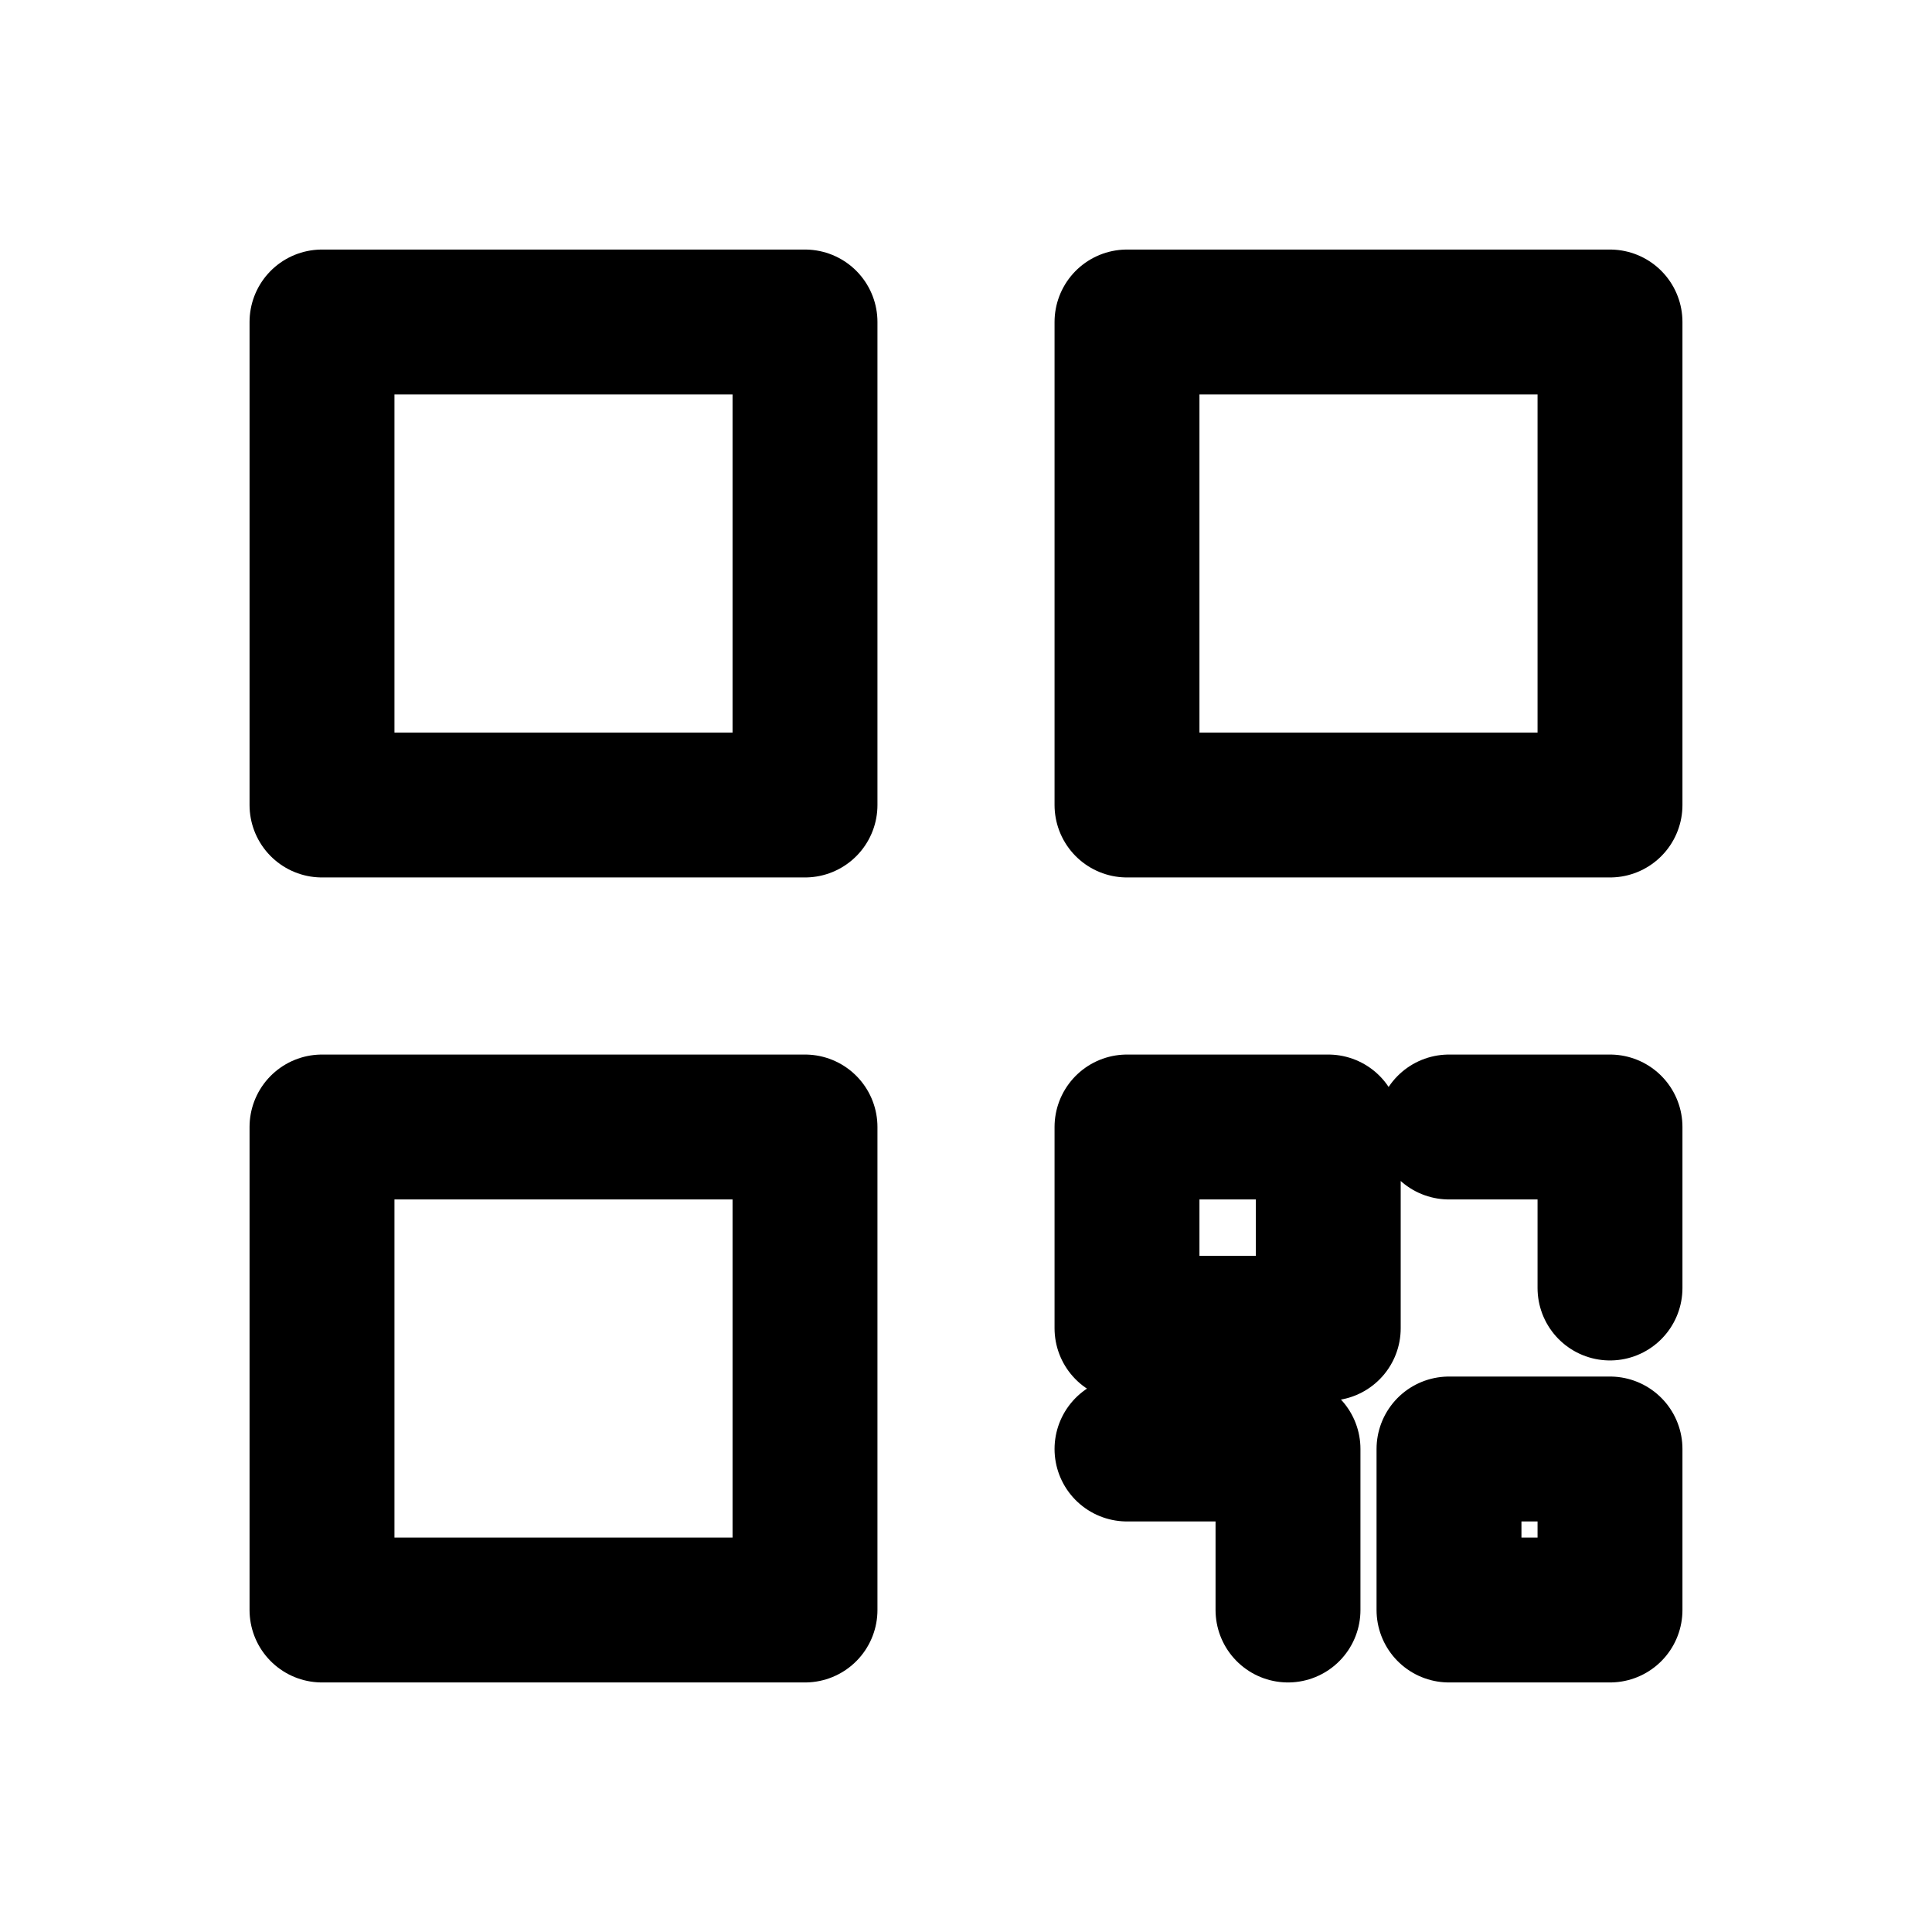
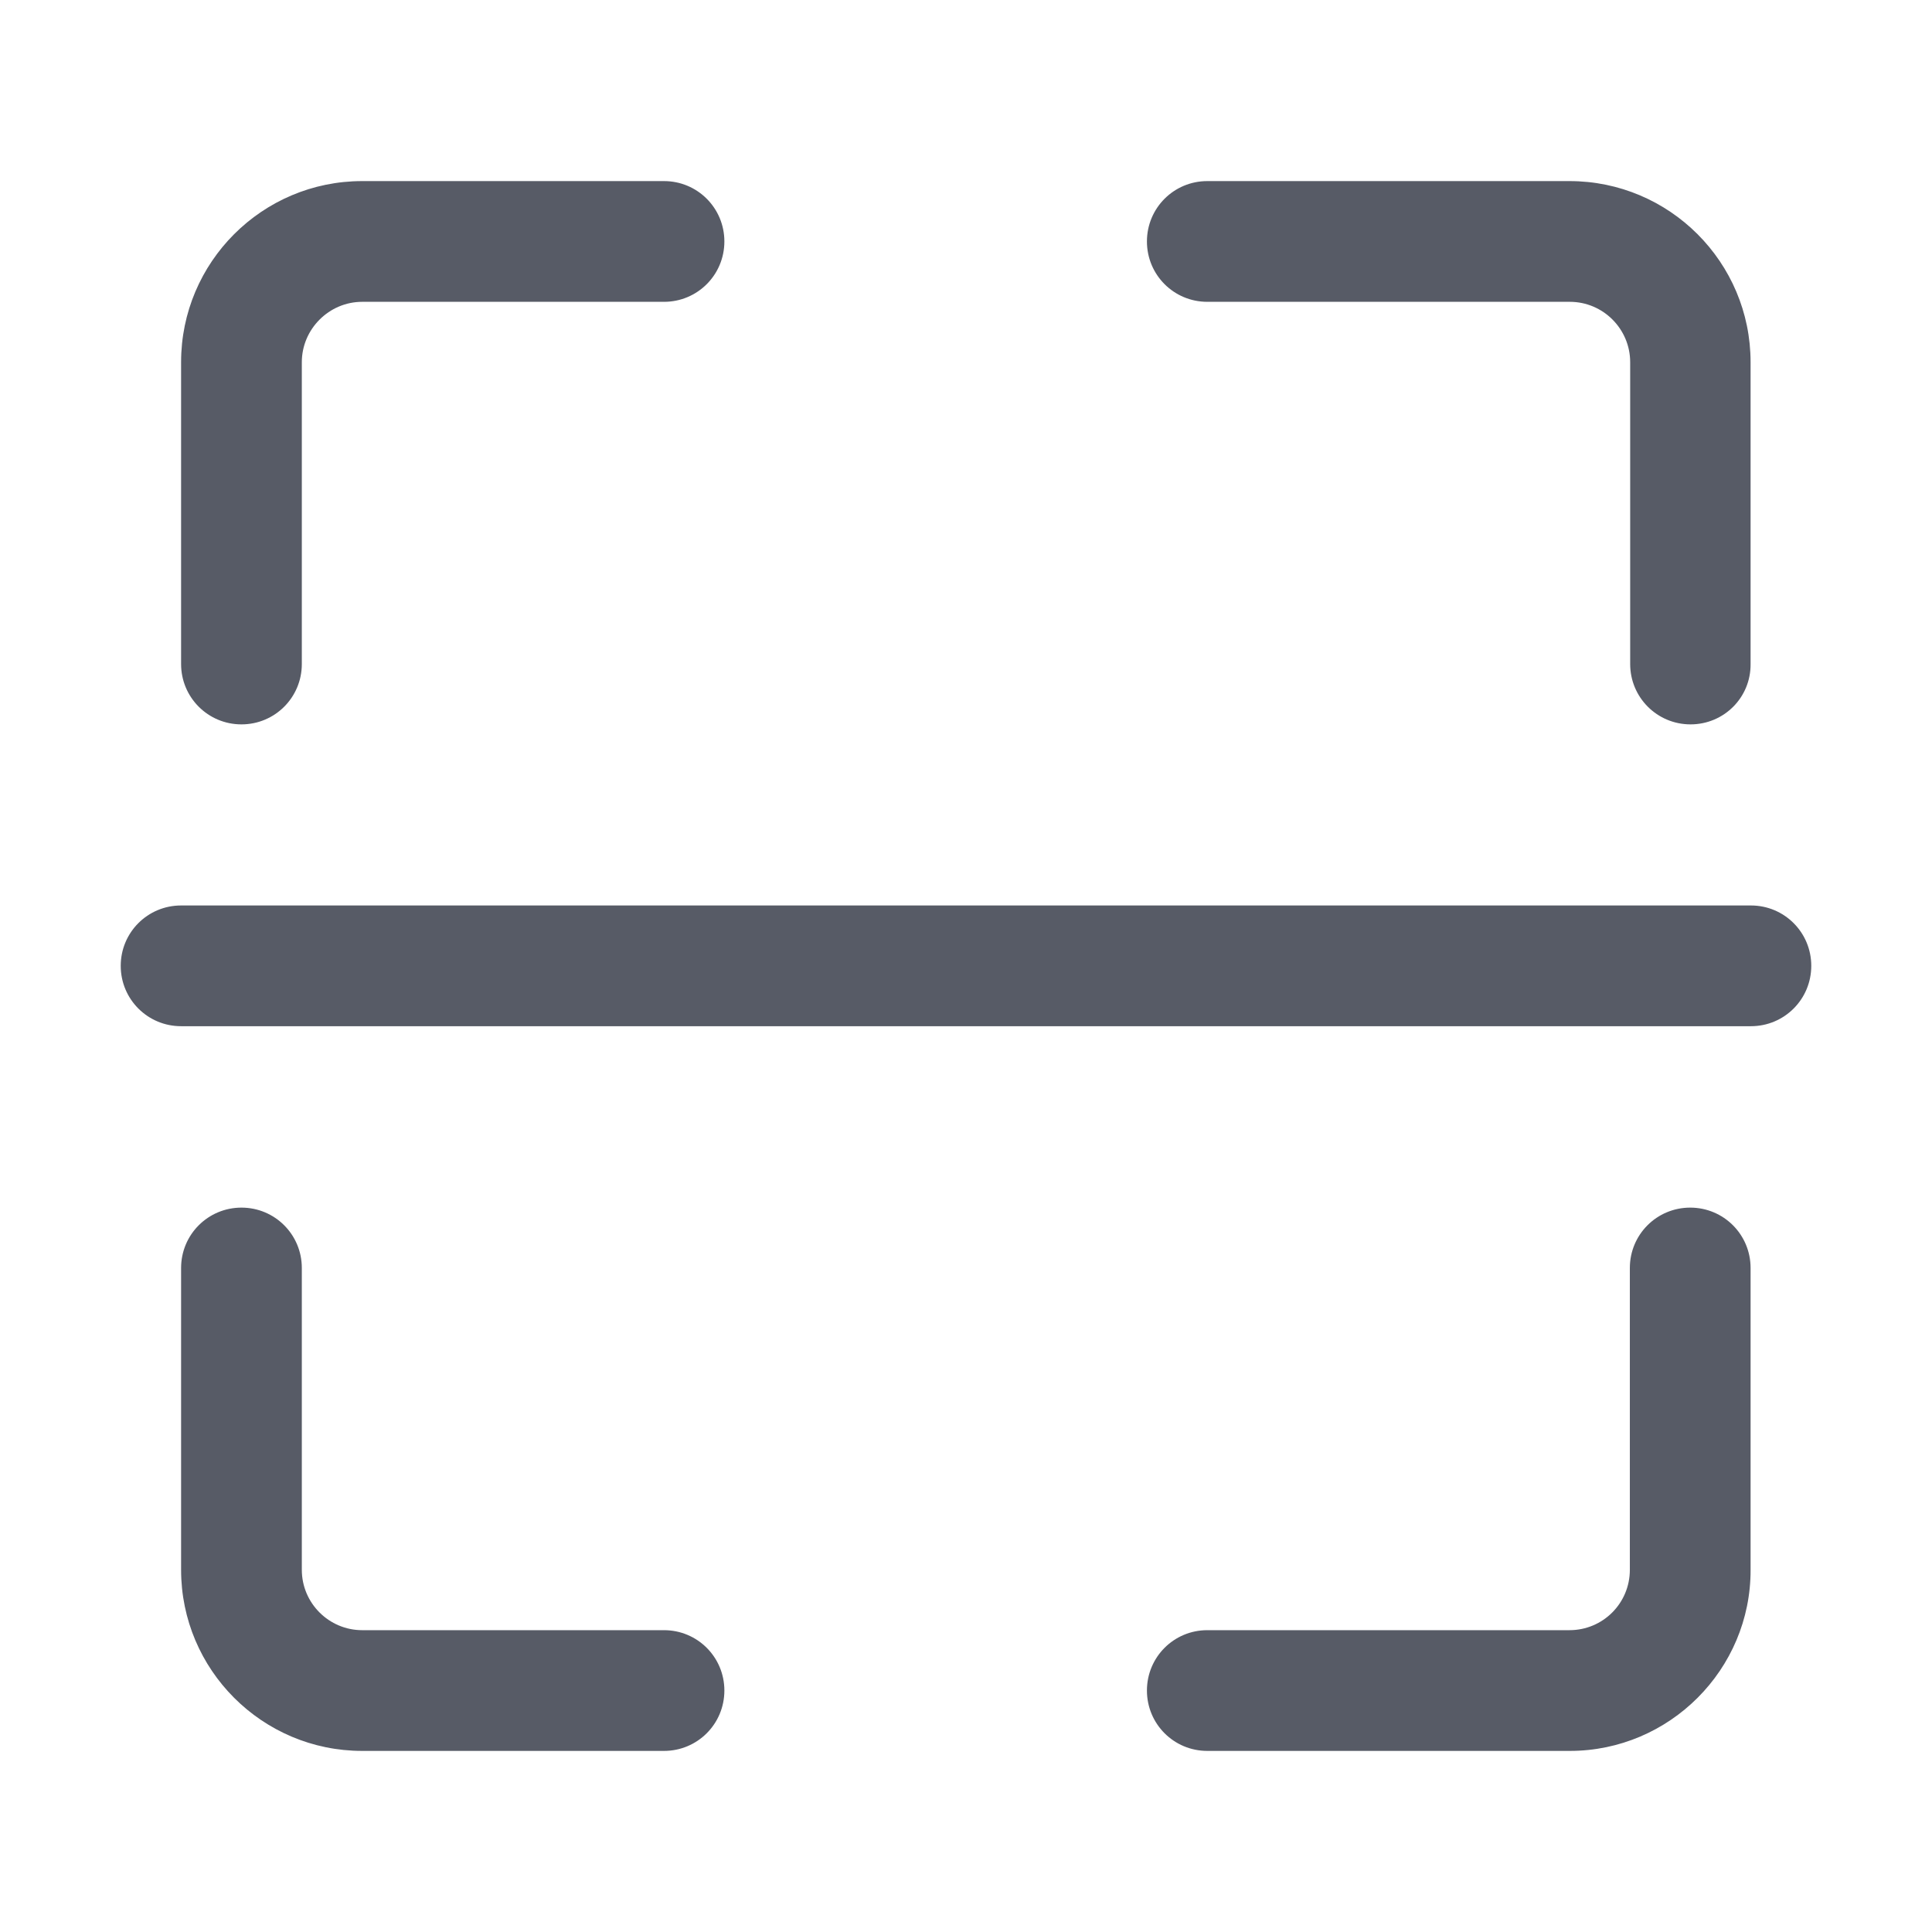
- <svg xmlns="http://www.w3.org/2000/svg" viewBox="0 0 24 24" fill="none">
-   <path d="M4 4h6v6H4V4Zm10 0h6v6h-6V4ZM4 14h6v6H4v-6Z" stroke="currentColor" stroke-width="1.8" stroke-linejoin="round" />
-   <path d="M14 14h2.5v2.5H14V14Zm4 0h2v2m-6 2h2v2m2-2h2v2h-2v-2Z" stroke="currentColor" stroke-width="1.8" stroke-linecap="round" stroke-linejoin="round" />
+ <svg xmlns="http://www.w3.org/2000/svg" t="1788842704919" class="icon" viewBox="0 0 1024 1024" version="1.1" p-id="24588" width="200" height="200">
+   <path d="M928.016 543.909 95.984 543.909c-17.717 0-31.995-14.277-31.995-31.995S78.266 479.919 95.984 479.919l832.032 0c17.717 0 31.995 14.277 31.995 31.995S945.734 543.909 928.016 543.909z" fill="#575B66" p-id="24589" />
+   <path d="M832.032 928.016 639.892 928.016c-17.717 0-31.995-14.277-31.995-31.995s14.277-31.995 31.995-31.995l191.968 0c17.717 0 31.995-14.277 31.995-31.995l0-159.973c0-17.717 14.277-31.995 31.995-31.995s31.995 14.277 31.995 31.995l0 159.973C928.016 884.841 884.841 928.016 832.032 928.016z" fill="#575B66" p-id="24590" />
+   <path d="M351.941 928.016l-159.973 0c-52.98 0-95.984-43.004-95.984-95.984l0-159.973c0-17.717 14.277-31.995 31.995-31.995S159.973 654.342 159.973 672.059l0 159.973c0 17.717 14.449 31.995 31.995 31.995l159.973 0c17.717 0 31.995 14.277 31.995 31.995C383.935 913.739 369.658 928.016 351.941 928.016z" fill="#575B66" p-id="24591" />
+   <path d="M127.978 383.935c-17.717 0-31.995-14.277-31.995-31.995l0-159.973c0-52.98 43.004-95.984 95.984-95.984l159.973 0c17.717 0 31.995 14.277 31.995 31.995S369.658 159.973 351.941 159.973l-159.973 0c-17.545 0-31.995 14.449-31.995 31.995l0 159.973C159.973 369.658 145.696 383.935 127.978 383.935z" fill="#575B66" p-id="24592" />
+   <path d="M896.022 383.935c-17.717 0-31.995-14.277-31.995-31.995l0-159.973c0-17.545-14.277-31.995-31.995-31.995L639.892 159.973c-17.717 0-31.995-14.277-31.995-31.995s14.277-31.995 31.995-31.995l191.968 0c52.98 0 95.984 43.004 95.984 95.984l0 159.973C928.016 369.658 913.739 383.935 896.022 383.935z" fill="#575B66" p-id="24593" />
</svg>
